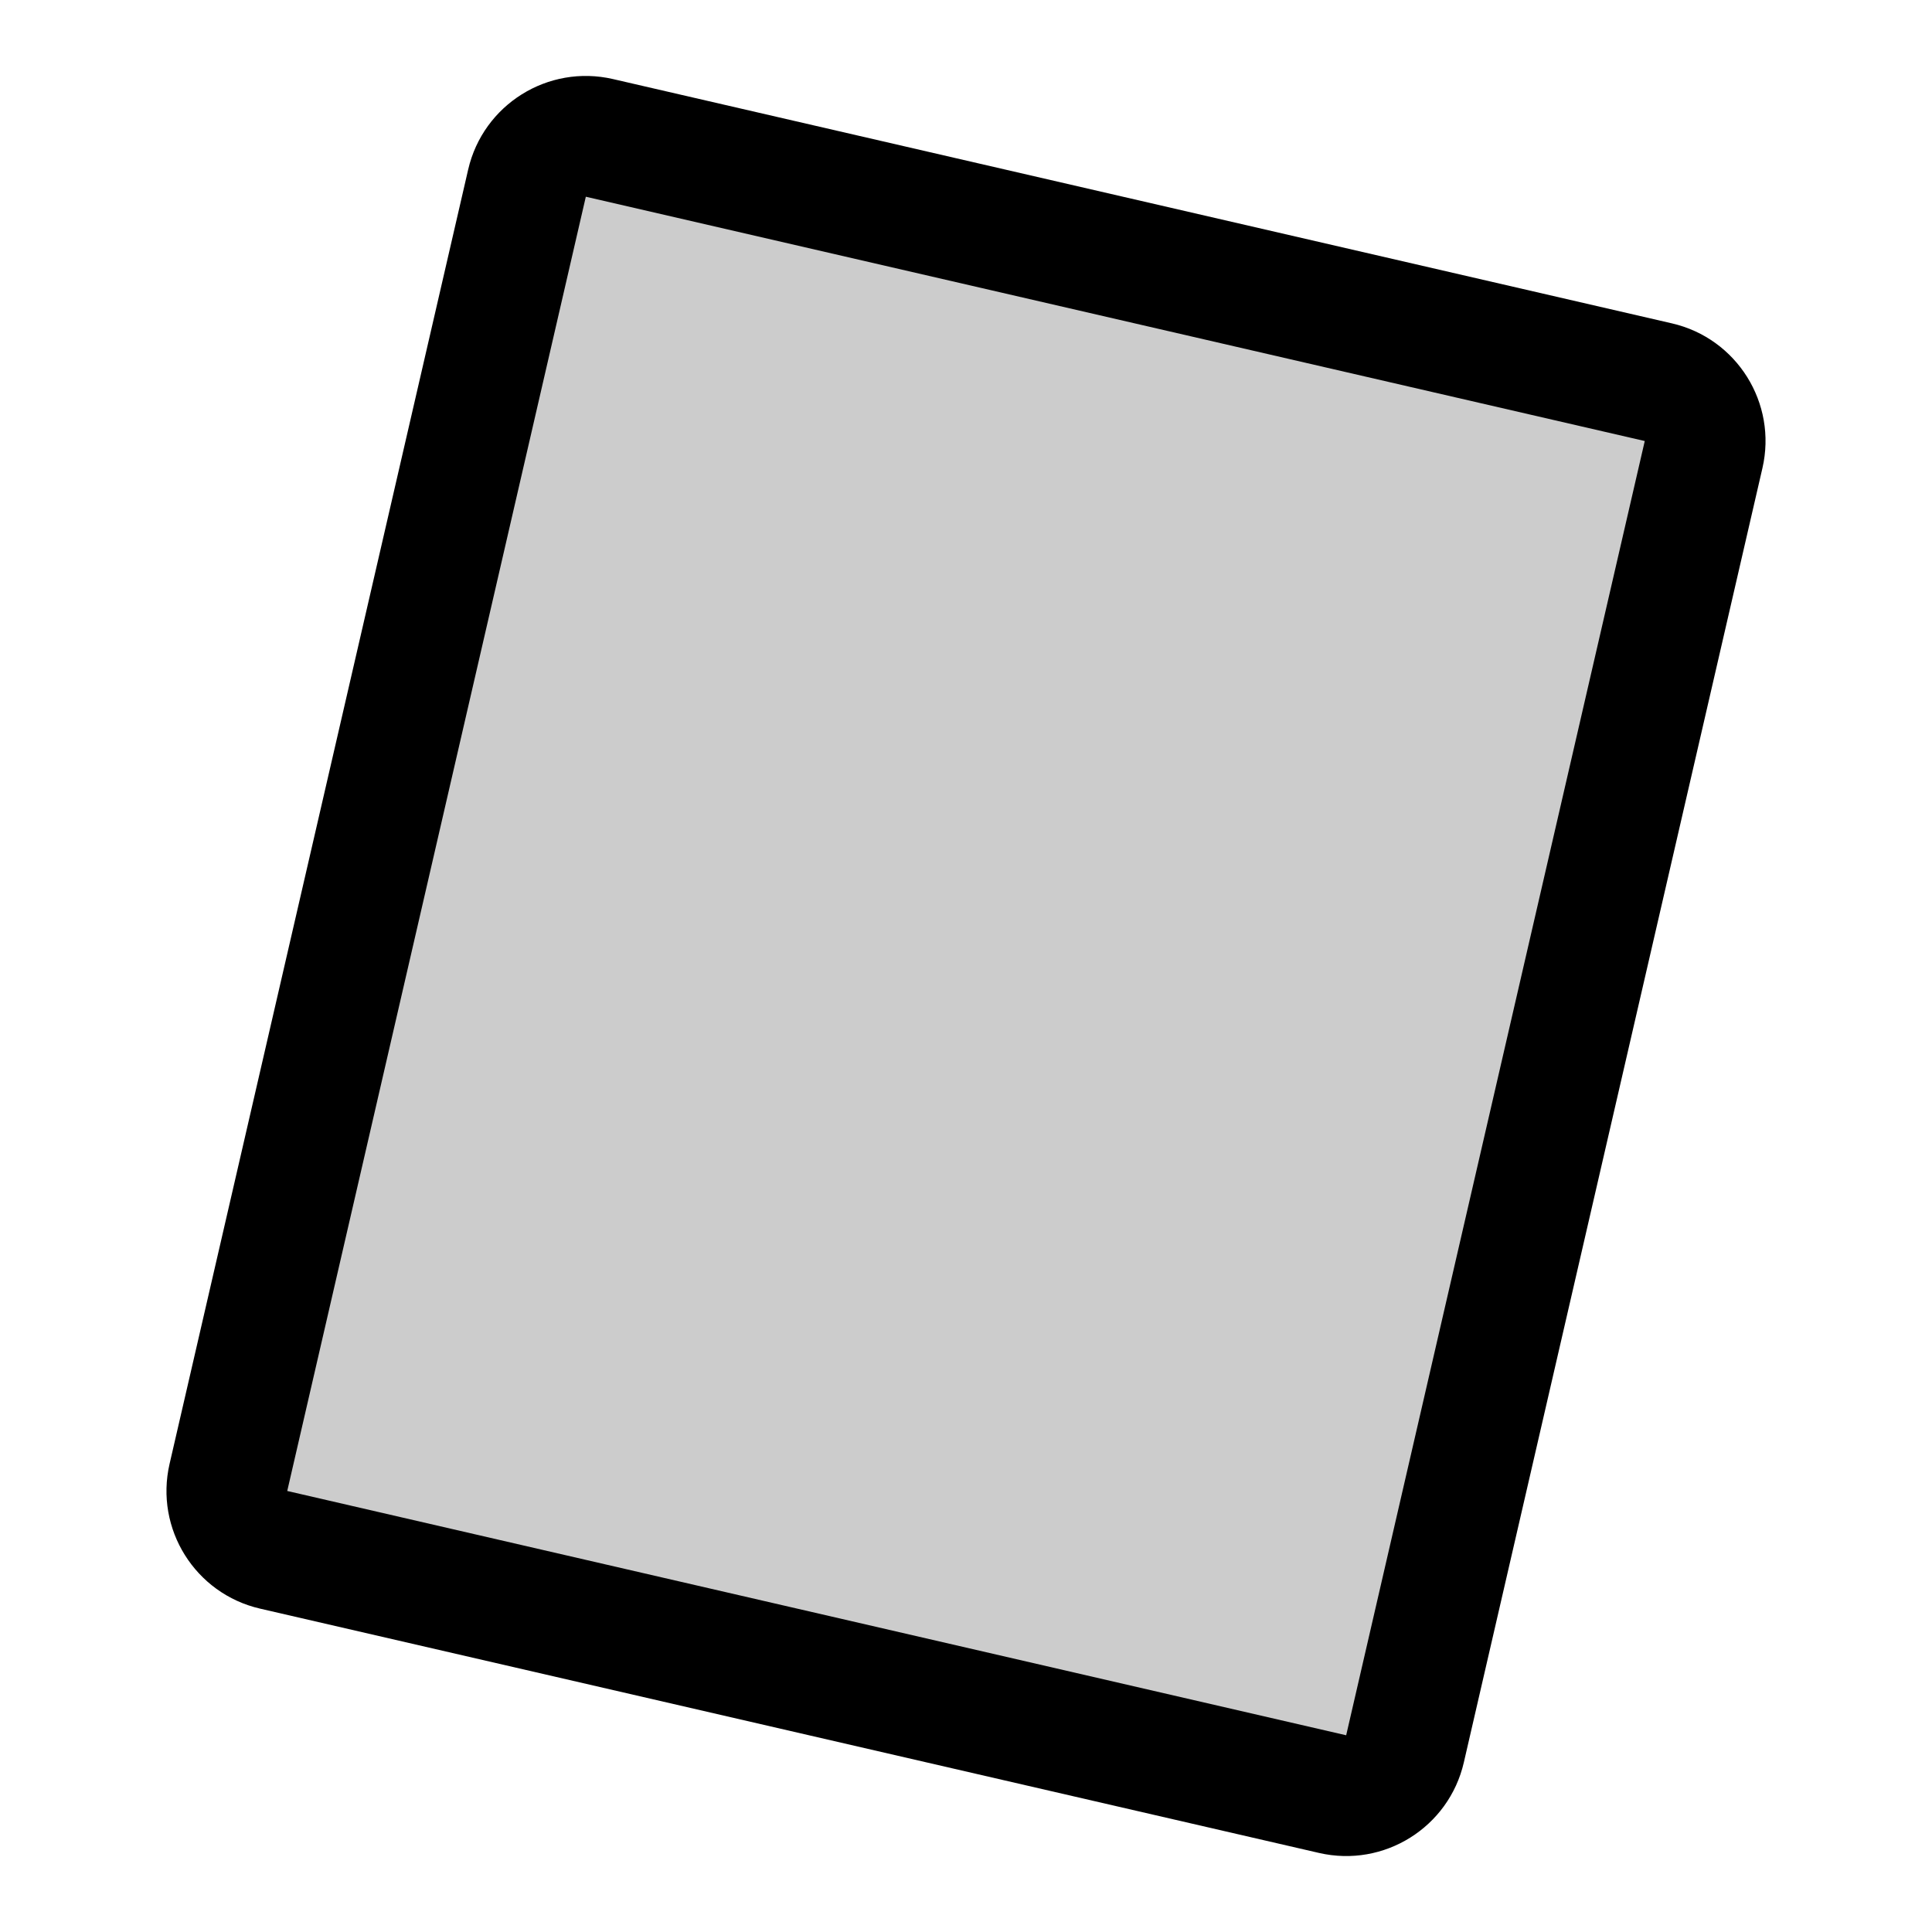
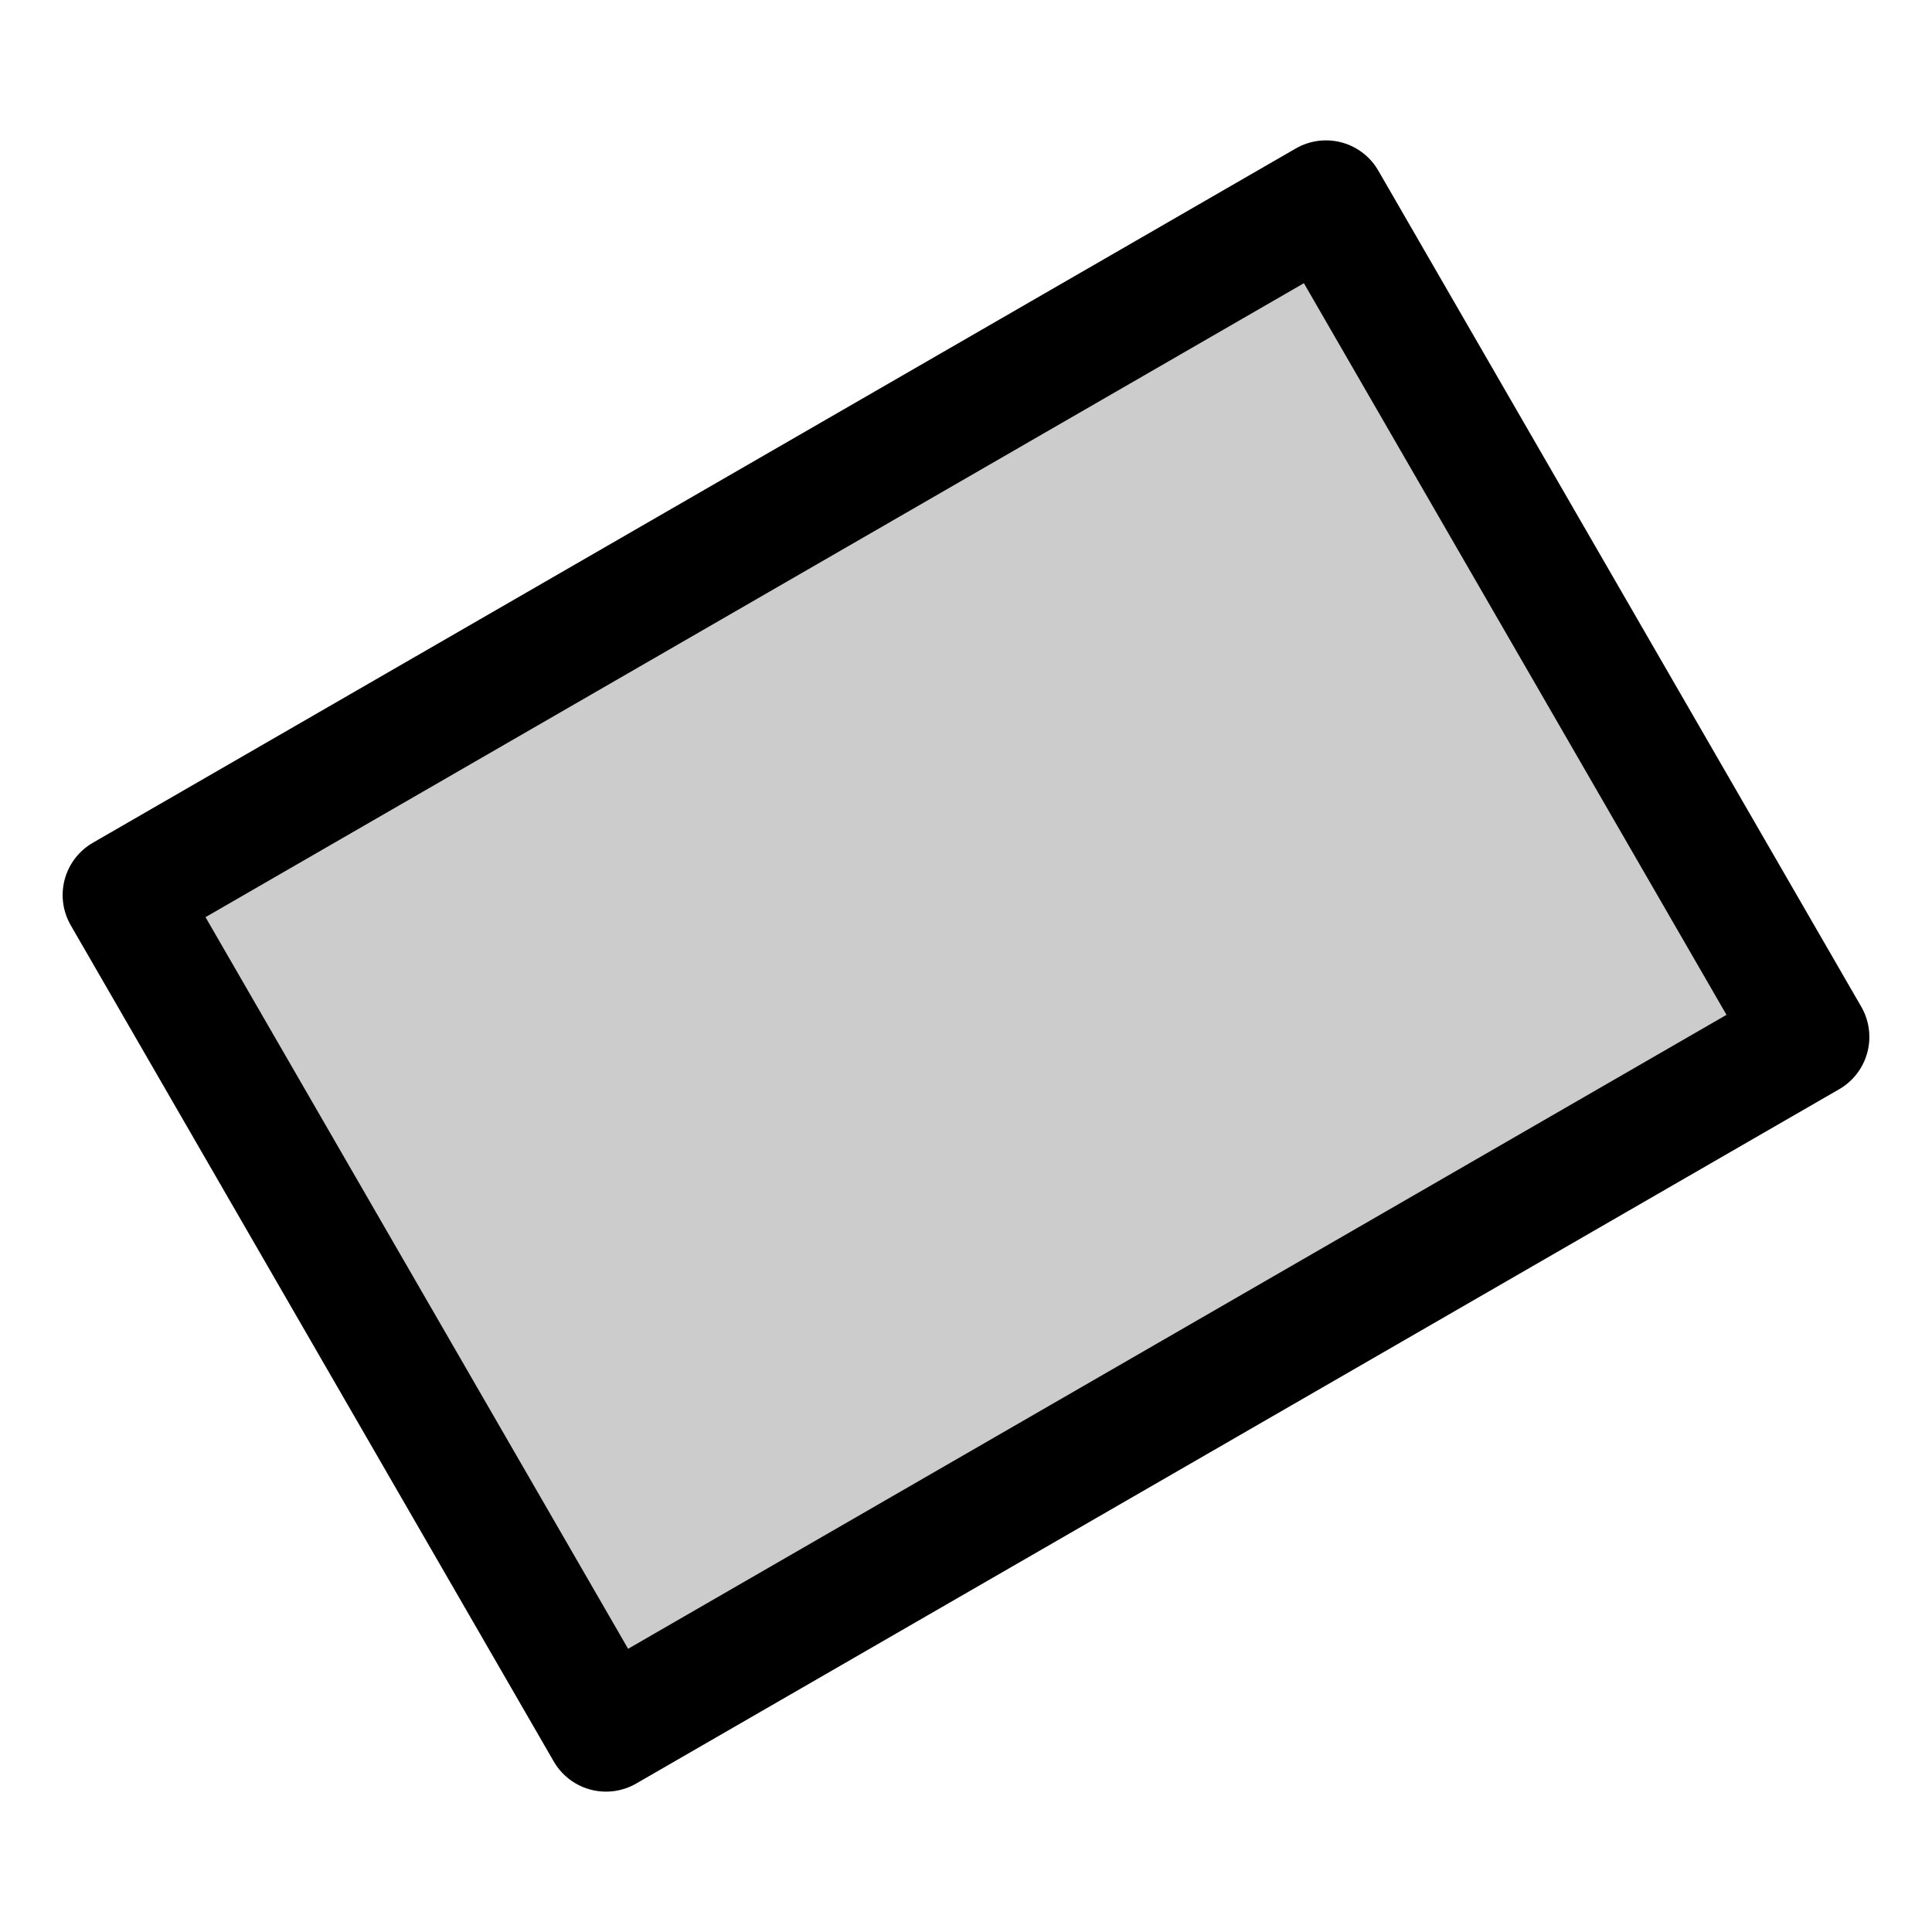
- <svg xmlns="http://www.w3.org/2000/svg" viewBox="0 0 256 256" width="32" height="32">
-   <path d="M 79.423 18.272 L 219.738 50.642 C 224.043 51.636 226.728 55.931 225.735 60.236 L 186.17 231.731 C 185.177 236.036 180.882 238.722 176.577 237.728 L 36.262 205.358 C 31.957 204.364 29.272 200.069 30.265 195.764 L 69.83 24.269 C 70.823 19.964 75.118 17.278 79.423 18.272 Z" opacity="0.2" fill="currentColor" />
-   <path fill="currentColor" d="M 62.034 22.47 L 22.47 193.966 C 20.484 202.576 25.853 211.166 34.464 213.153 L 174.778 245.524 C 183.389 247.51 191.979 242.141 193.966 233.53 L 233.53 62.034 C 235.516 53.424 230.147 44.834 221.536 42.847 L 81.222 10.476 C 72.611 8.49 64.021 13.859 62.034 22.47 Z M 217.939 58.438 L 178.375 229.933 L 38.061 197.562 L 77.625 26.067 L 217.939 58.438 Z" />
+ <svg xmlns="http://www.w3.org/2000/svg" width="32" height="32" fill="currentColor" viewBox="0 0 256 256">
+   <path d="M16.3 118.6L175.7 26.6L239.7 137.4L80.3 229.4Z" opacity="0.2" />
+   <path d="M16.3 118.6L175.7 26.6L239.7 137.4L80.3 229.4Z" fill="none" stroke="currentColor" stroke-width="16" stroke-linejoin="round" />
</svg>
